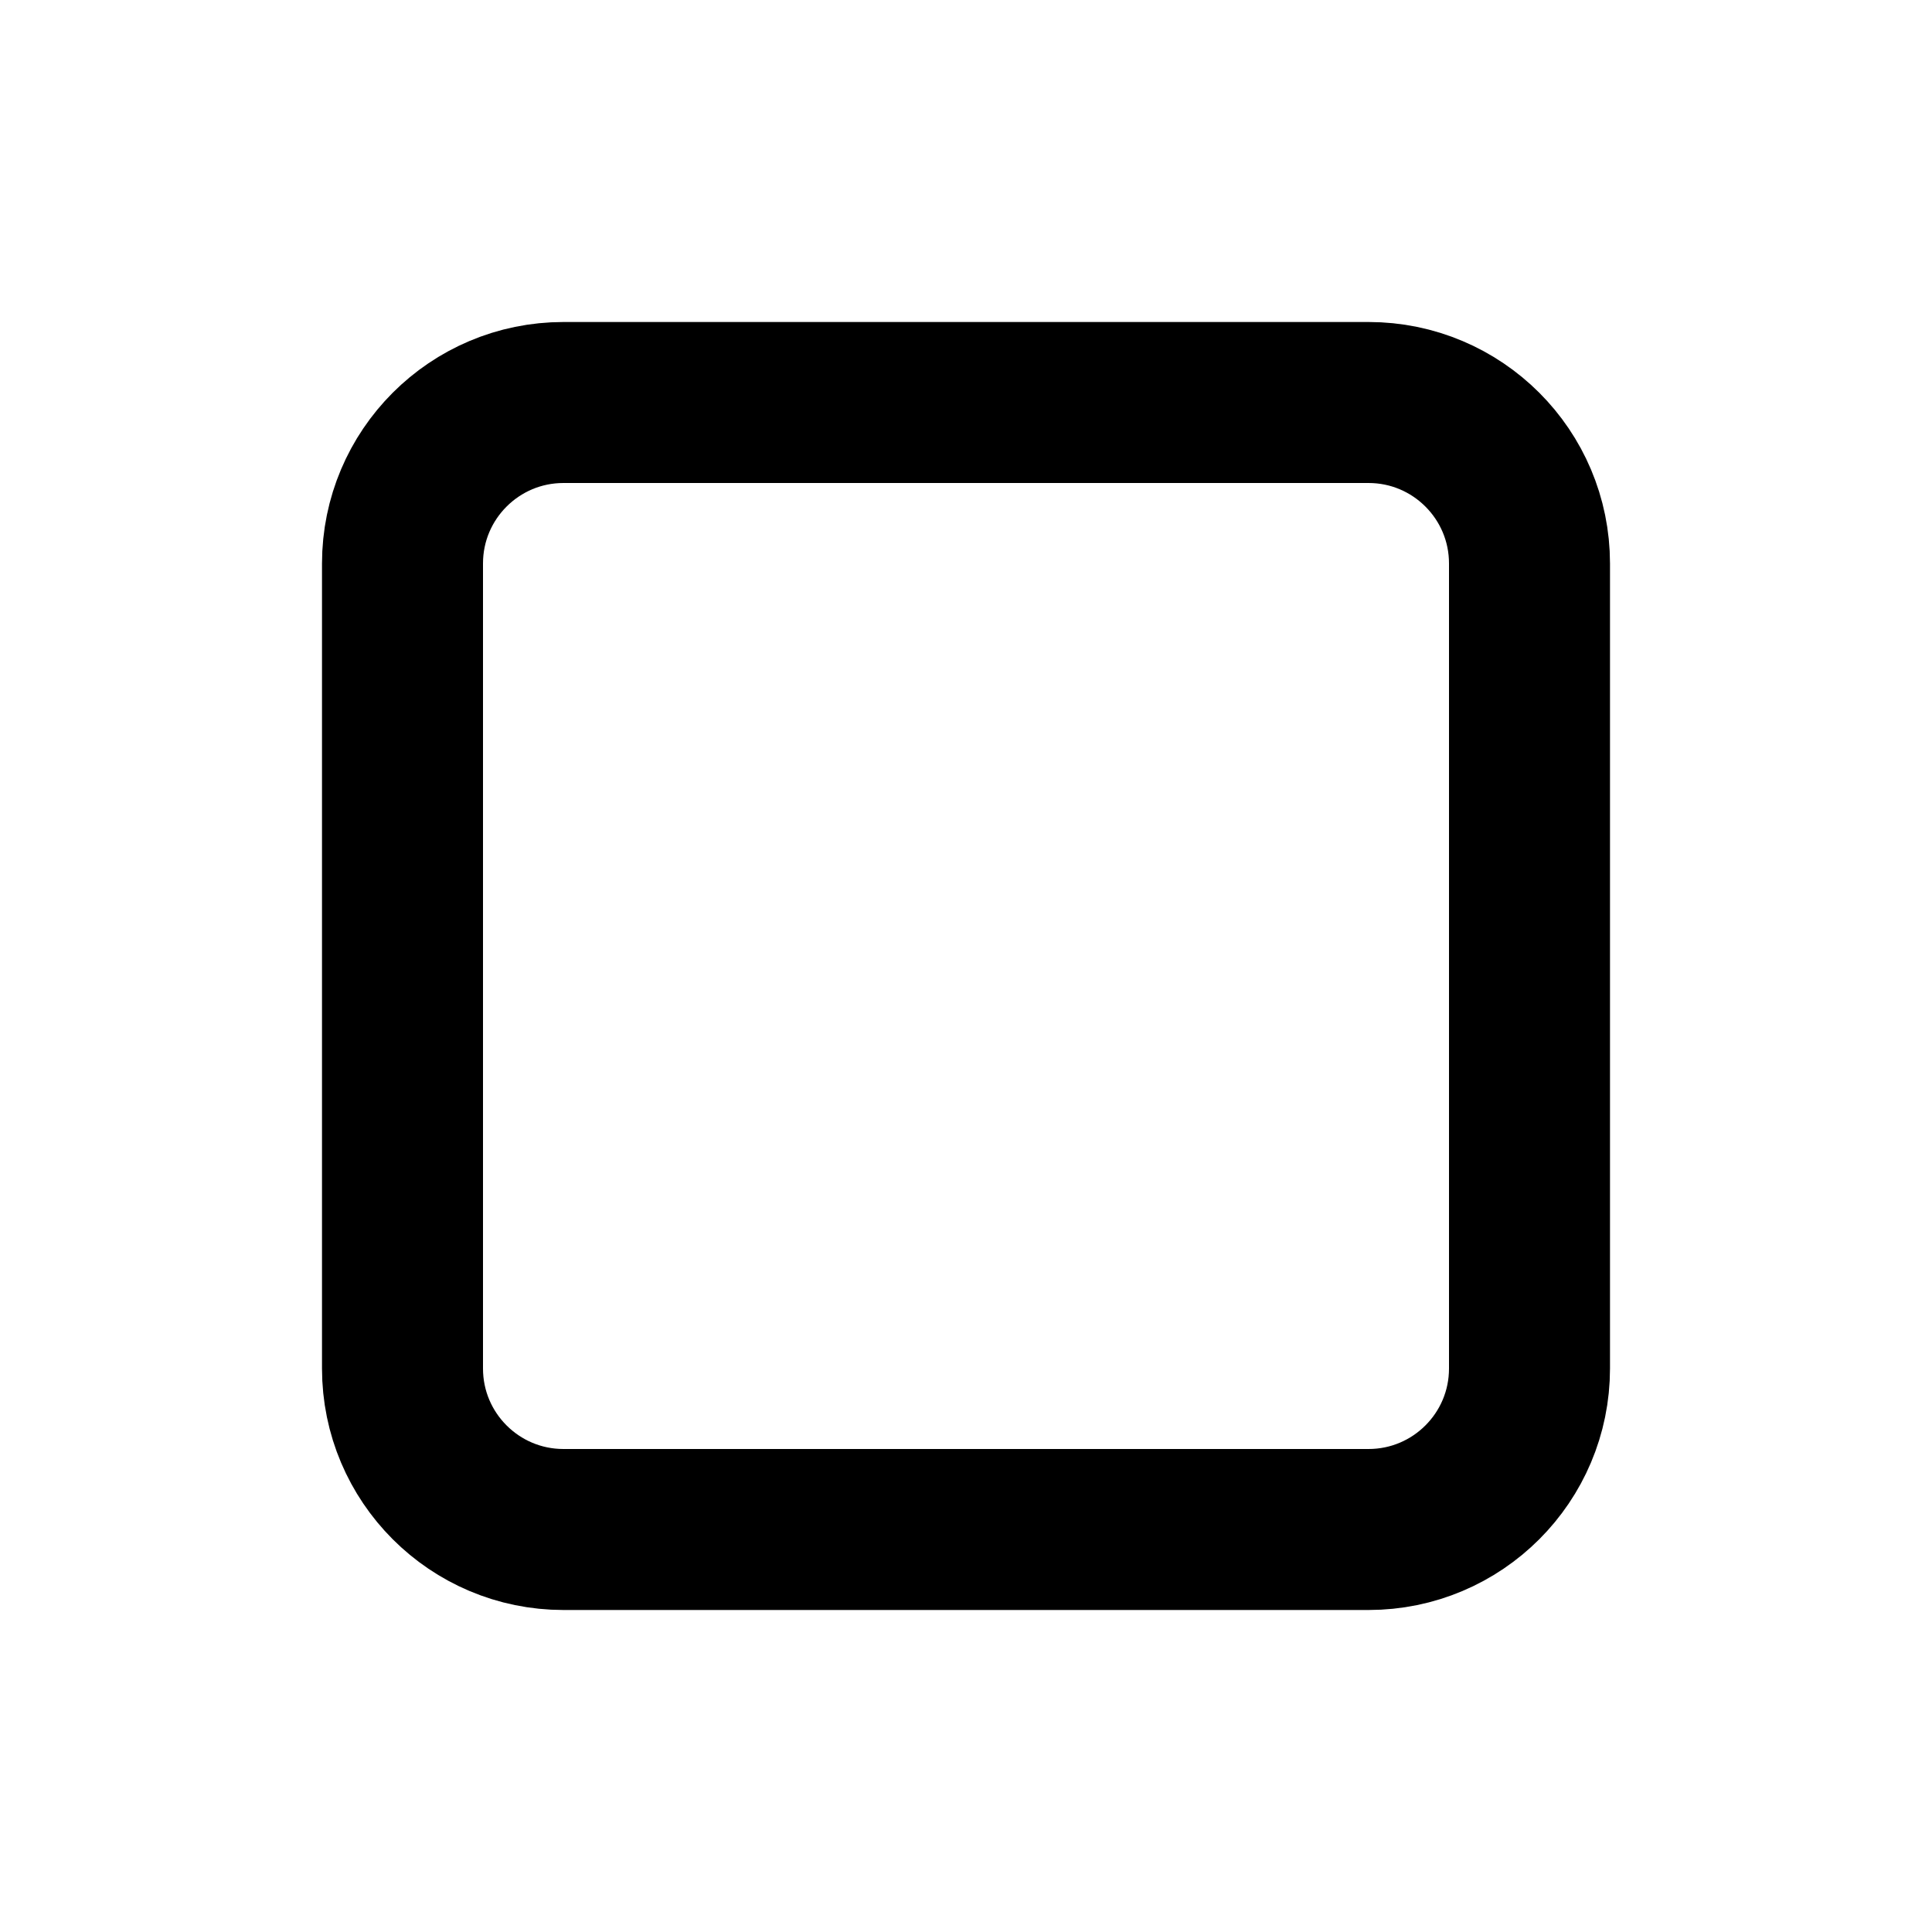
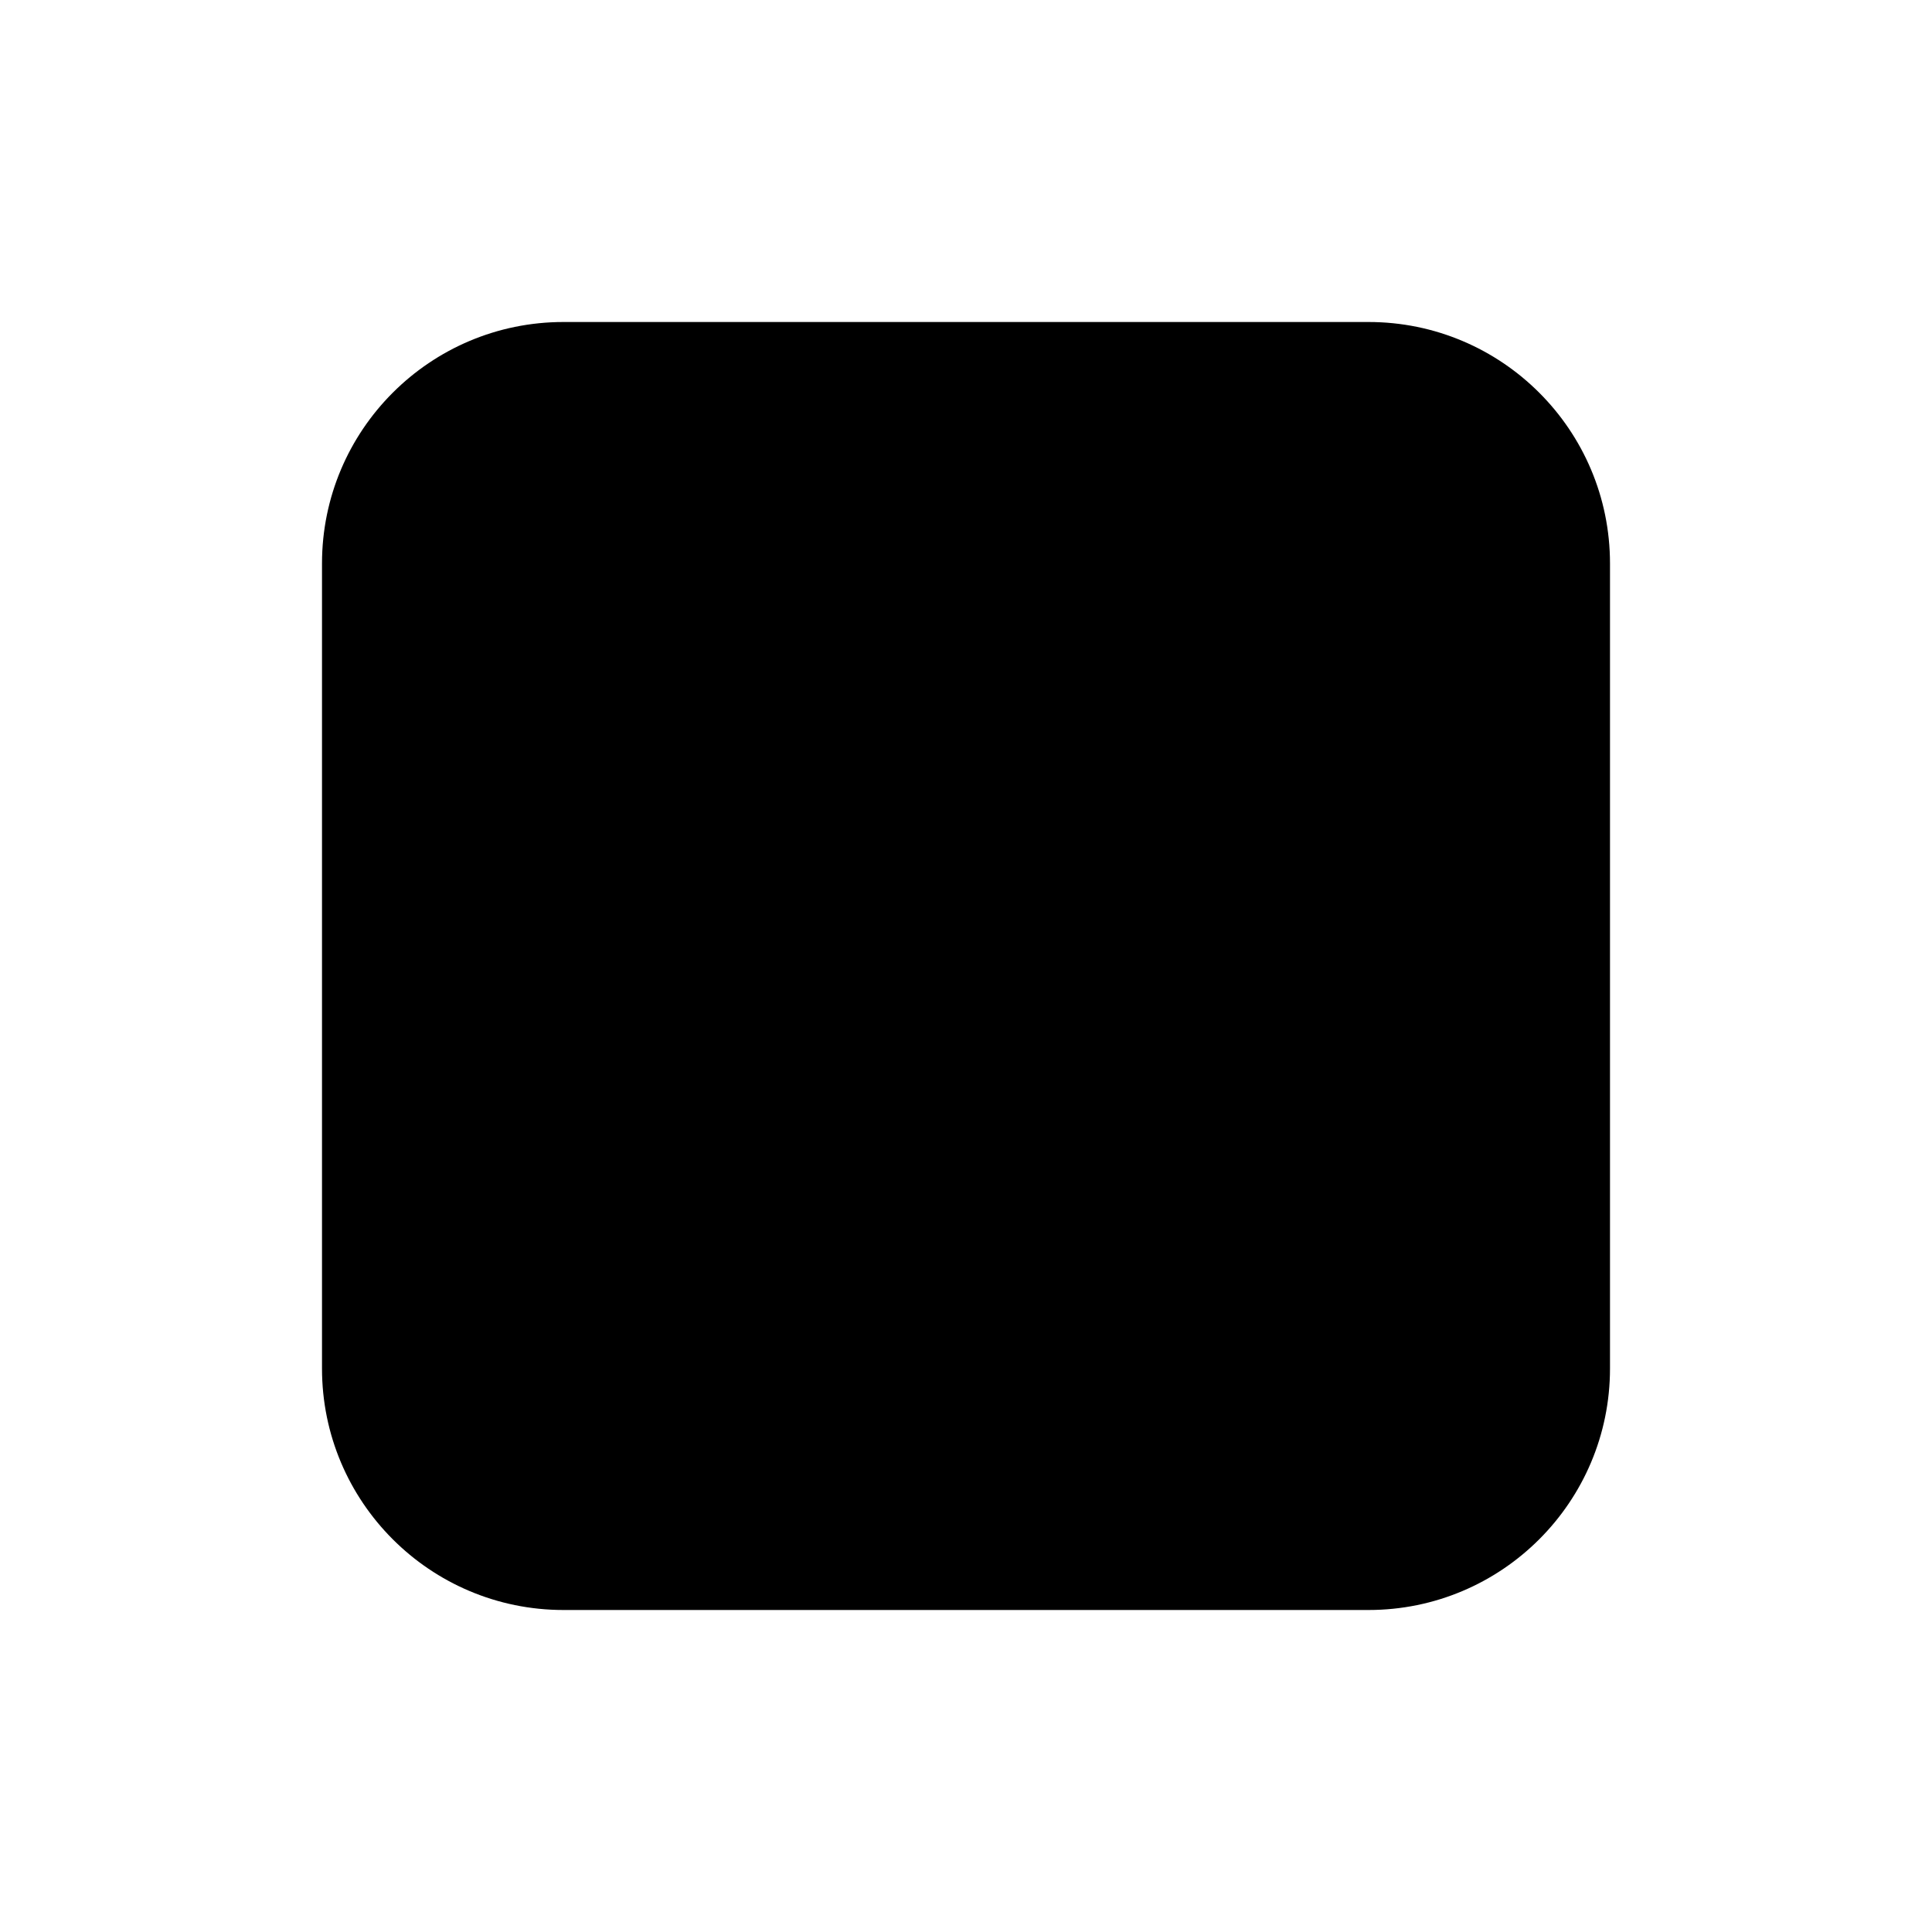
- <svg xmlns="http://www.w3.org/2000/svg" width="24" height="24" viewBox="0 0 24 24" fill="none" stroke="currentColor" stroke-width="2" stroke-linecap="round" stroke-linejoin="round" class="icon icon-tabler icons-tabler-outline icon-tabler-player-stop">
+ <svg xmlns="http://www.w3.org/2000/svg" width="24" height="24" viewBox="0 0 24 24" fill="currentColor" class="icon icon-tabler icons-tabler-filled icon-tabler-player-stop">
  <path stroke="none" d="M0 0h24v24H0z" fill="none" />
-   <path d="M5 5m0 2a2 2 0 0 1 2 -2h10a2 2 0 0 1 2 2v10a2 2 0 0 1 -2 2h-10a2 2 0 0 1 -2 -2z" />
+   <path d="M17 4h-10a3 3 0 0 0 -3 3v10a3 3 0 0 0 3 3h10a3 3 0 0 0 3 -3v-10a3 3 0 0 0 -3 -3z" />
</svg>
